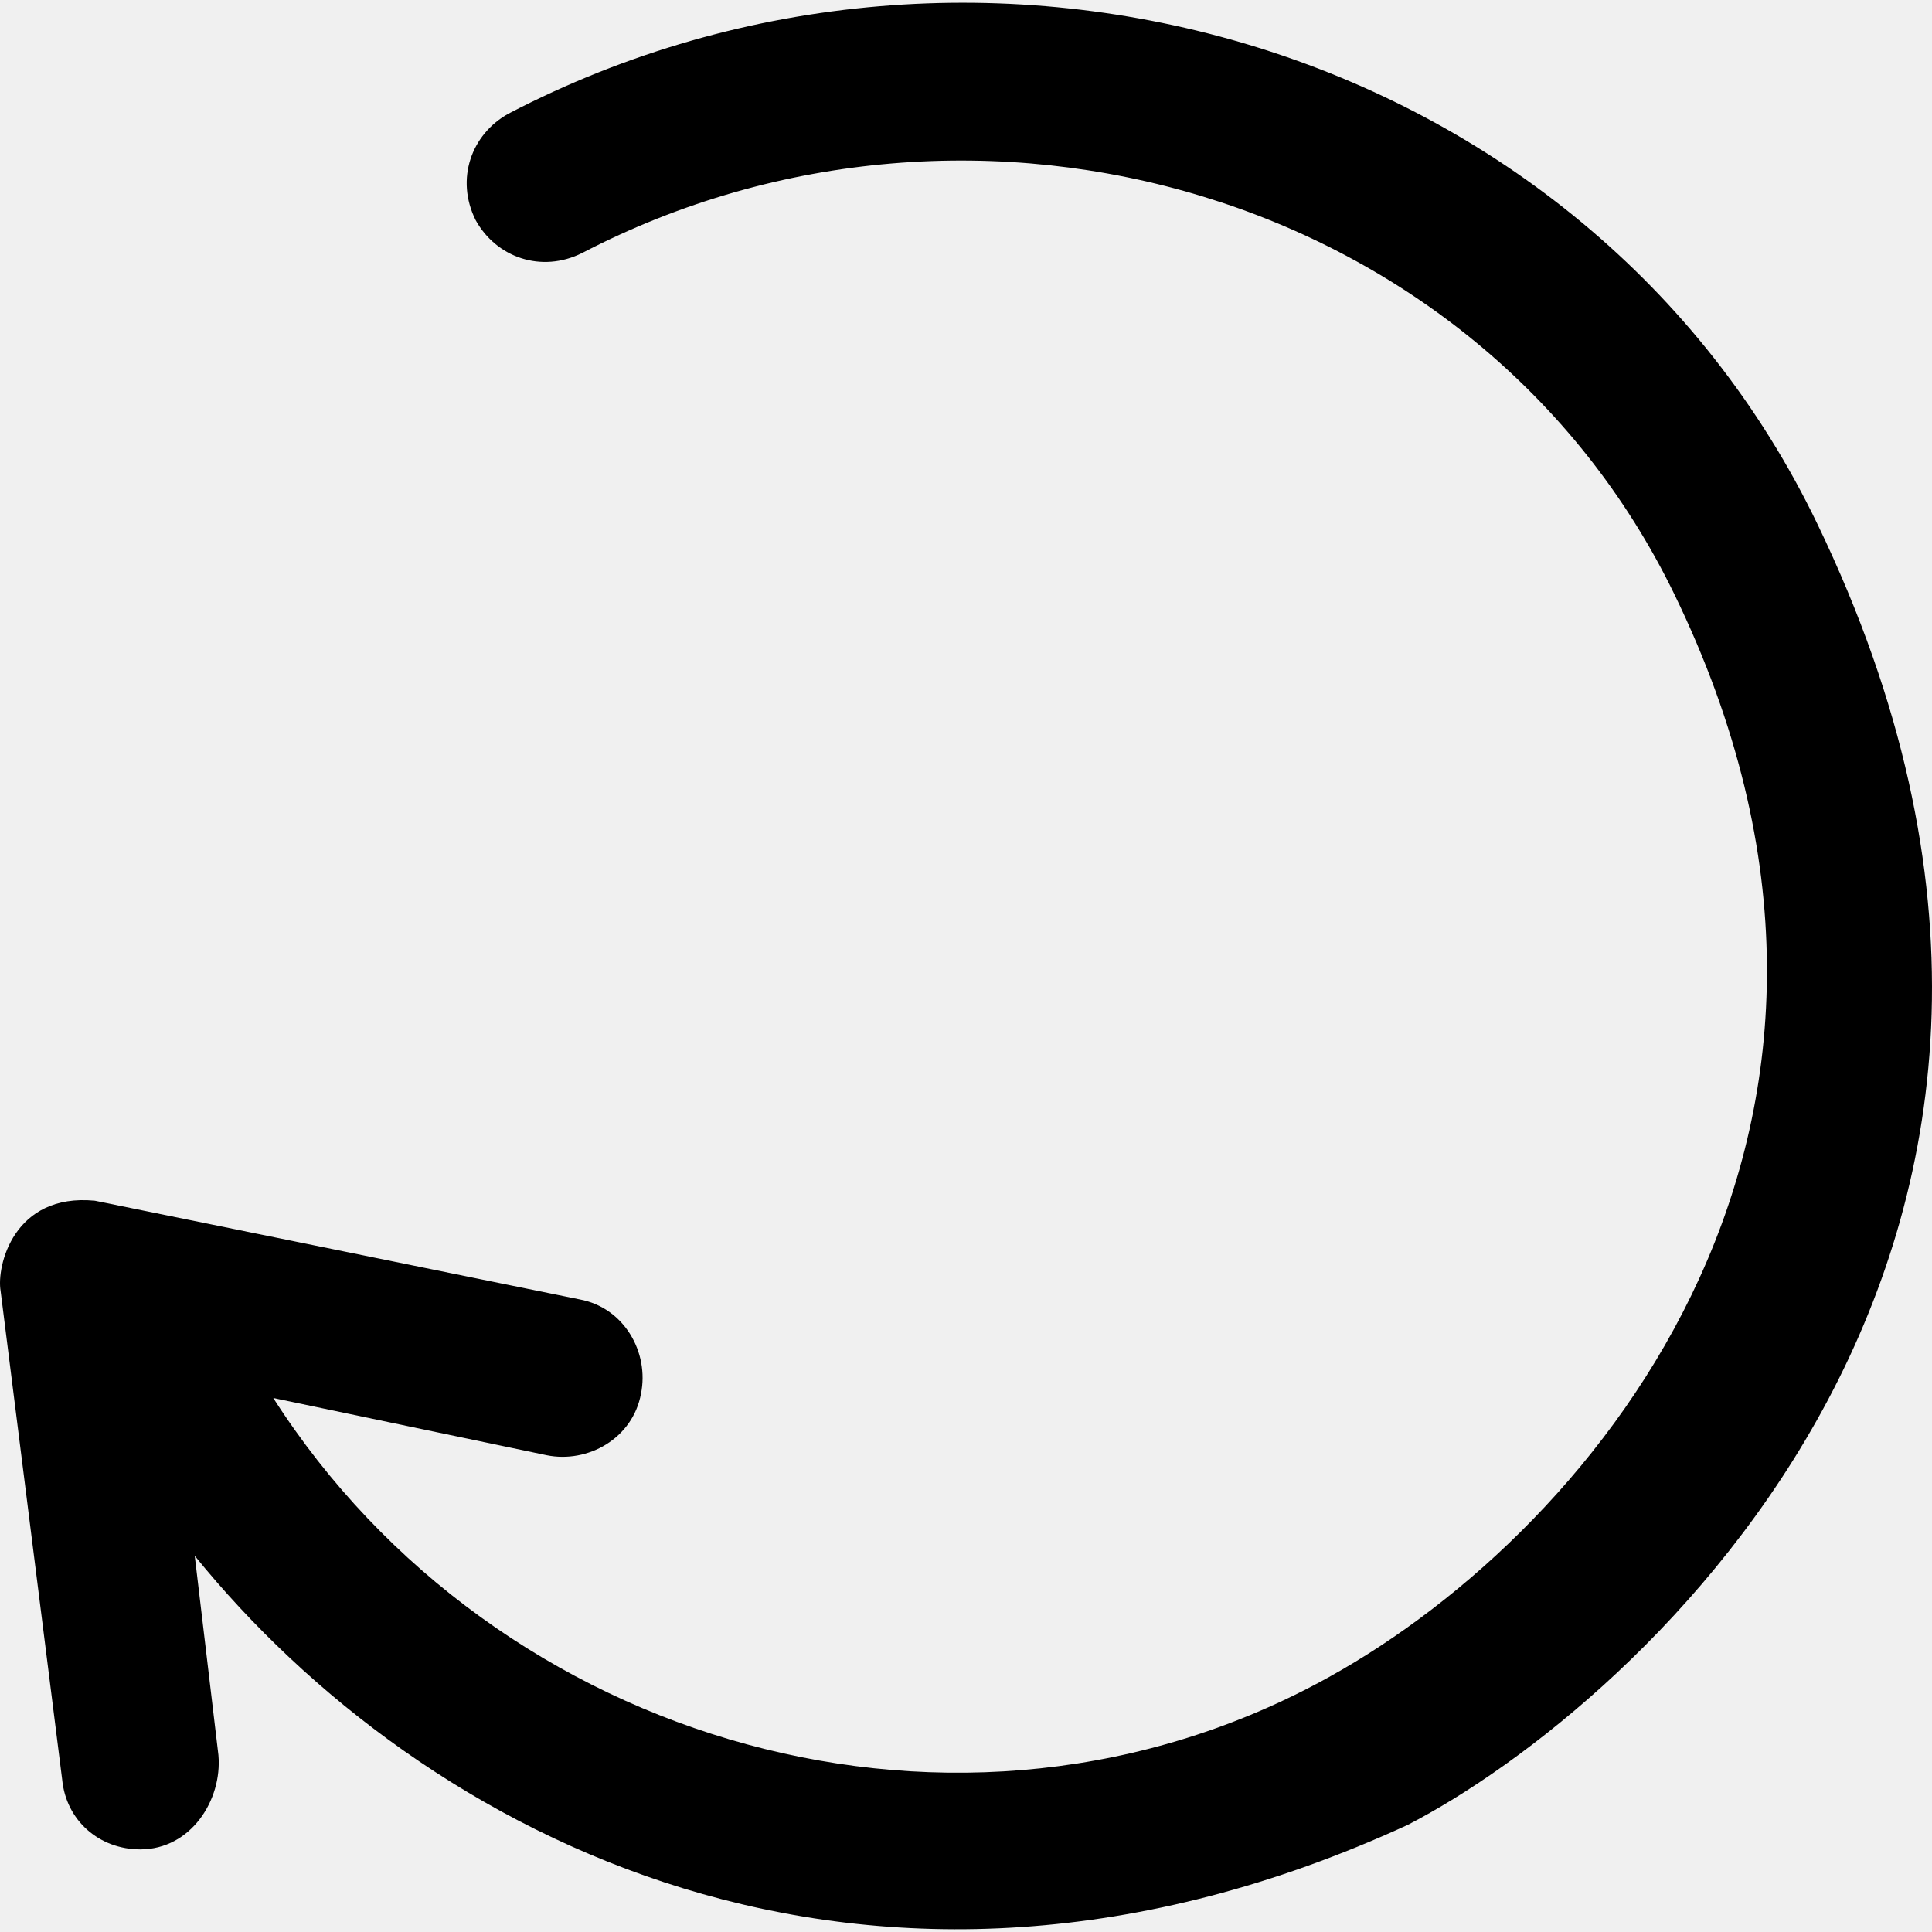
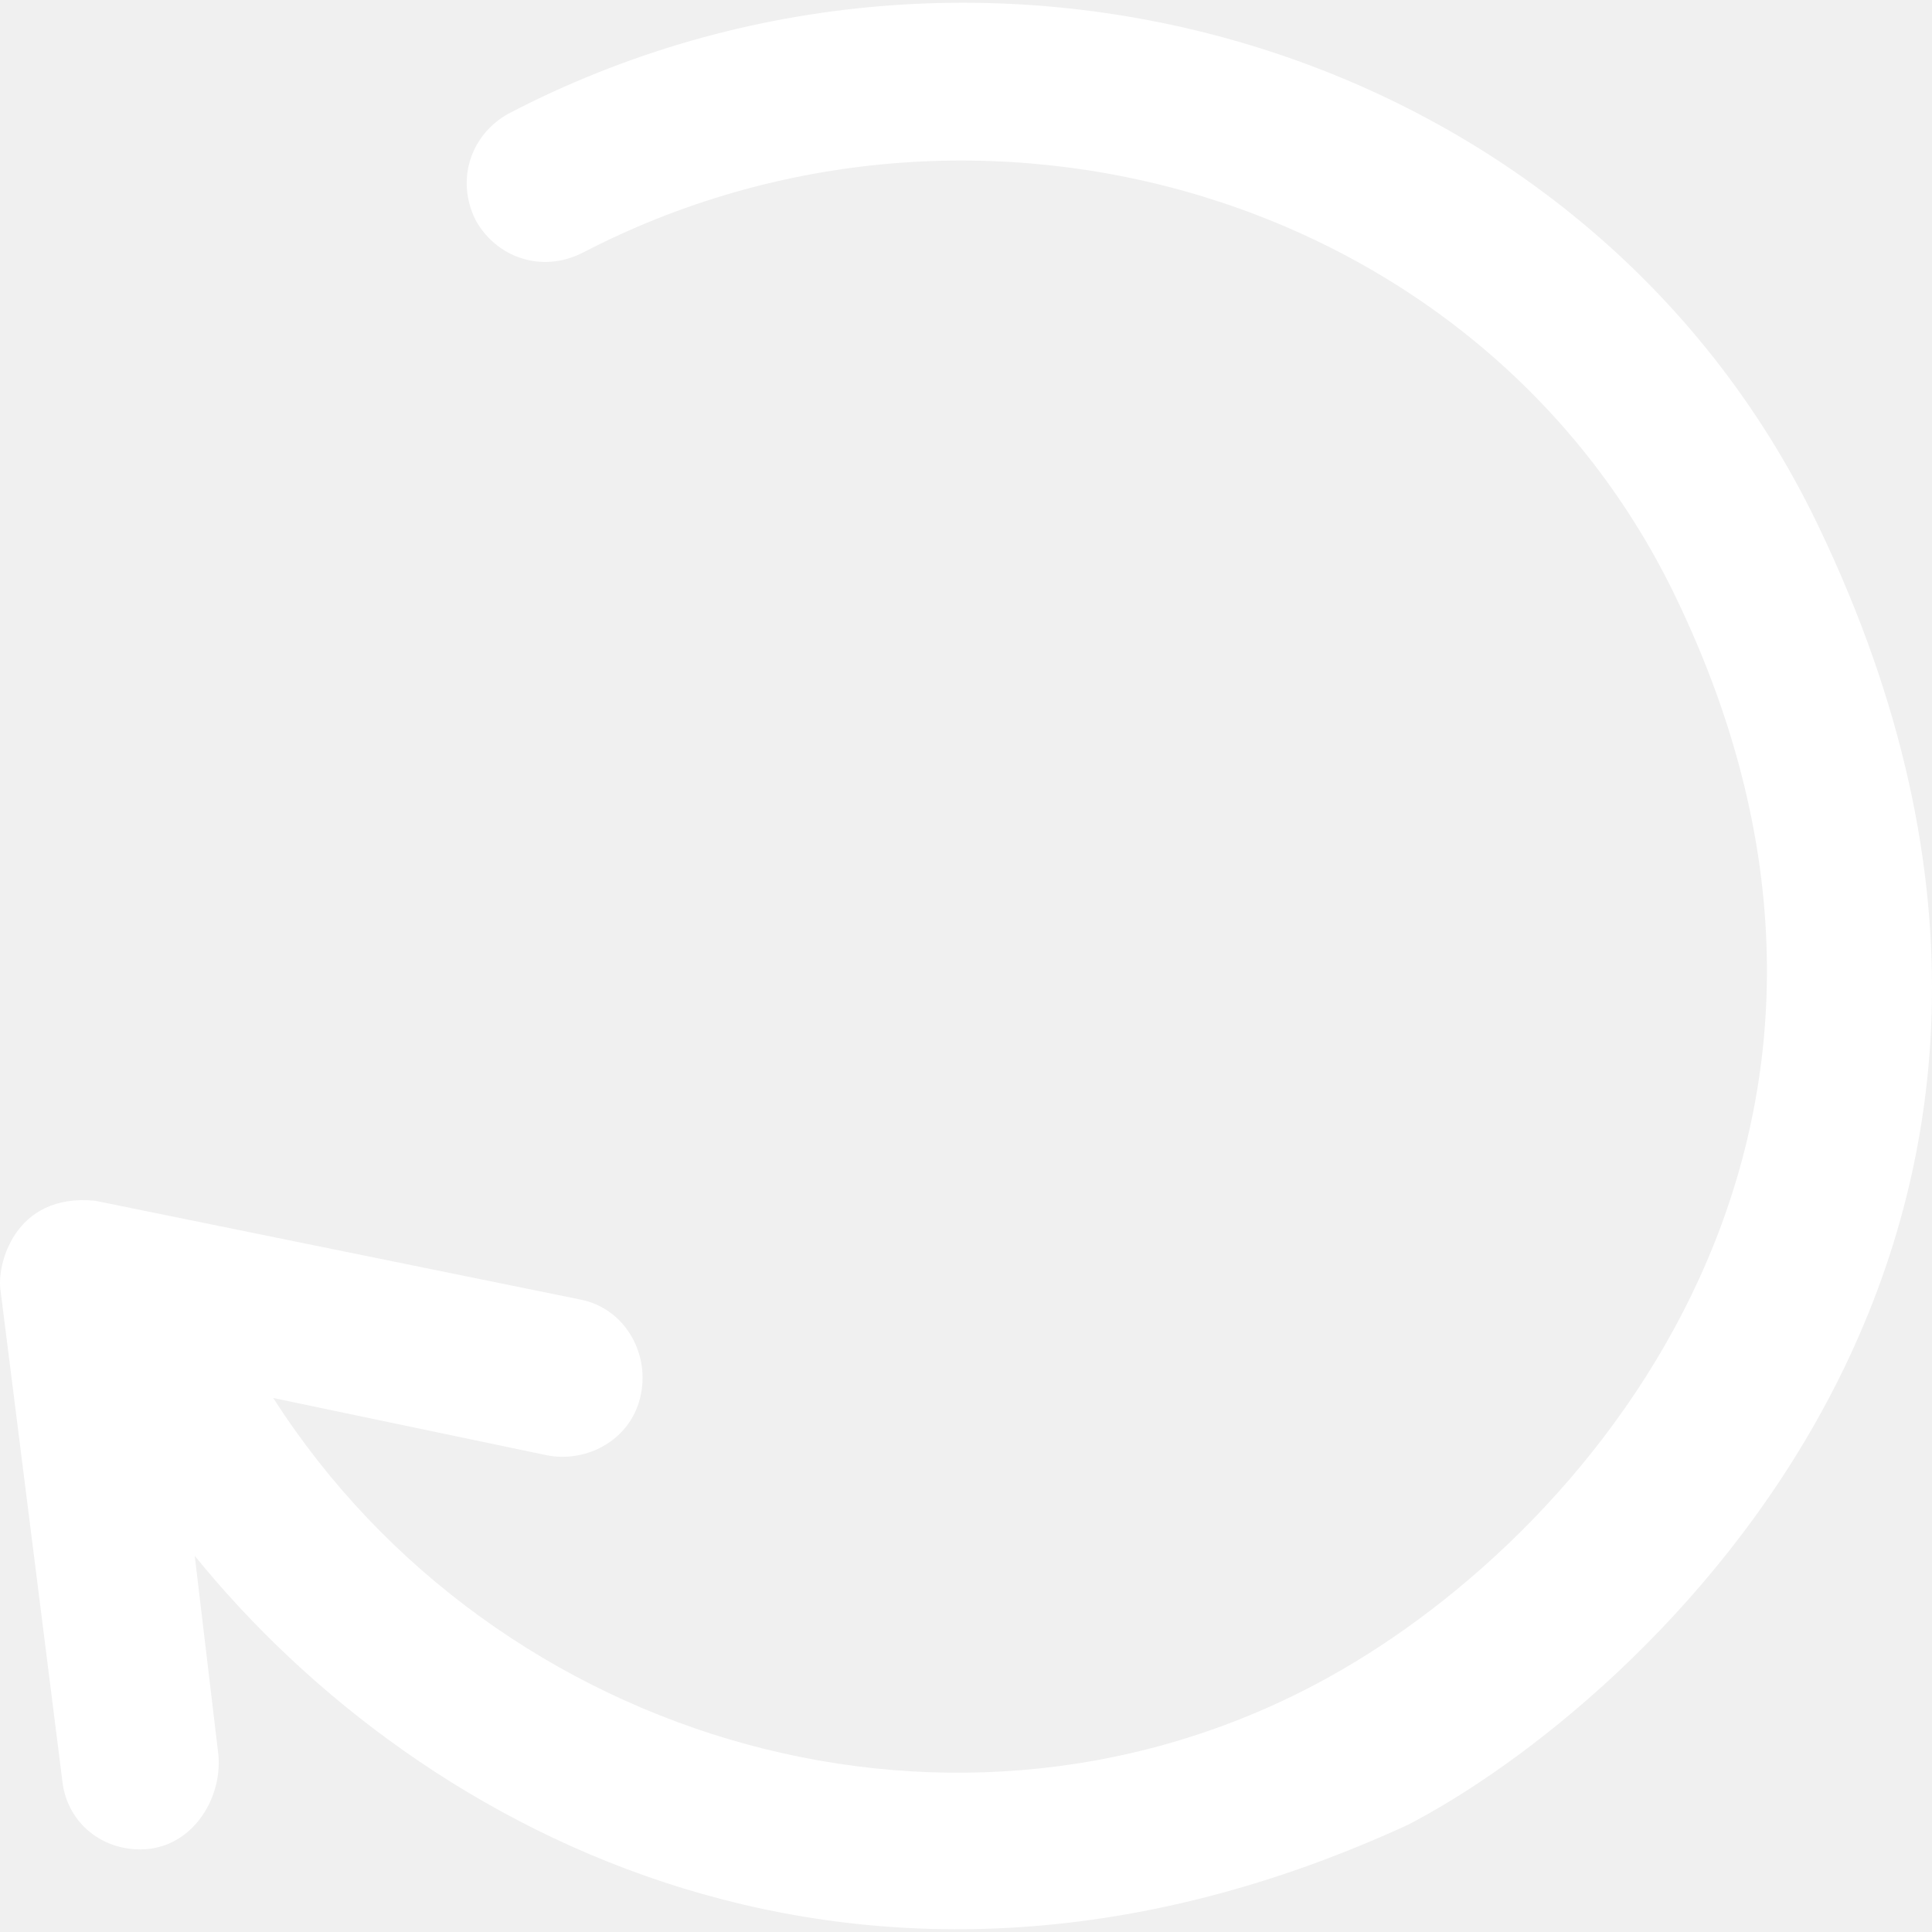
- <svg xmlns="http://www.w3.org/2000/svg" fill="#000000" height="800px" width="800px" version="1.1" id="Capa_1" viewBox="0 0 489.645 489.645" xml:space="preserve">
+ <svg xmlns="http://www.w3.org/2000/svg" fill="#FFFFFF" height="800px" width="800px" version="1.1" id="Capa_1" viewBox="0 0 489.645 489.645" xml:space="preserve">
  <g>
    <path d="M460.656,132.911c-58.7-122.1-212.2-166.5-331.8-104.1c-9.4,5.2-13.5,16.6-8.3,27c5.2,9.4,16.6,13.5,27,8.3   c99.9-52,227.4-14.9,276.7,86.3c65.4,134.3-19,236.7-87.4,274.6c-93.1,51.7-211.2,17.4-267.6-70.7l69.3,14.5   c10.4,2.1,21.8-4.2,23.9-15.6c2.1-10.4-4.2-21.8-15.6-23.9l-122.8-25c-20.6-2-25,16.6-23.9,22.9l15.6,123.8   c1,10.4,9.4,17.7,19.8,17.7c12.8,0,20.8-12.5,19.8-23.9l-6-50.5c57.4,70.8,170.3,131.2,307.4,68.2   C414.856,432.511,548.256,314.811,460.656,132.911z" />
  </g>
</svg>
